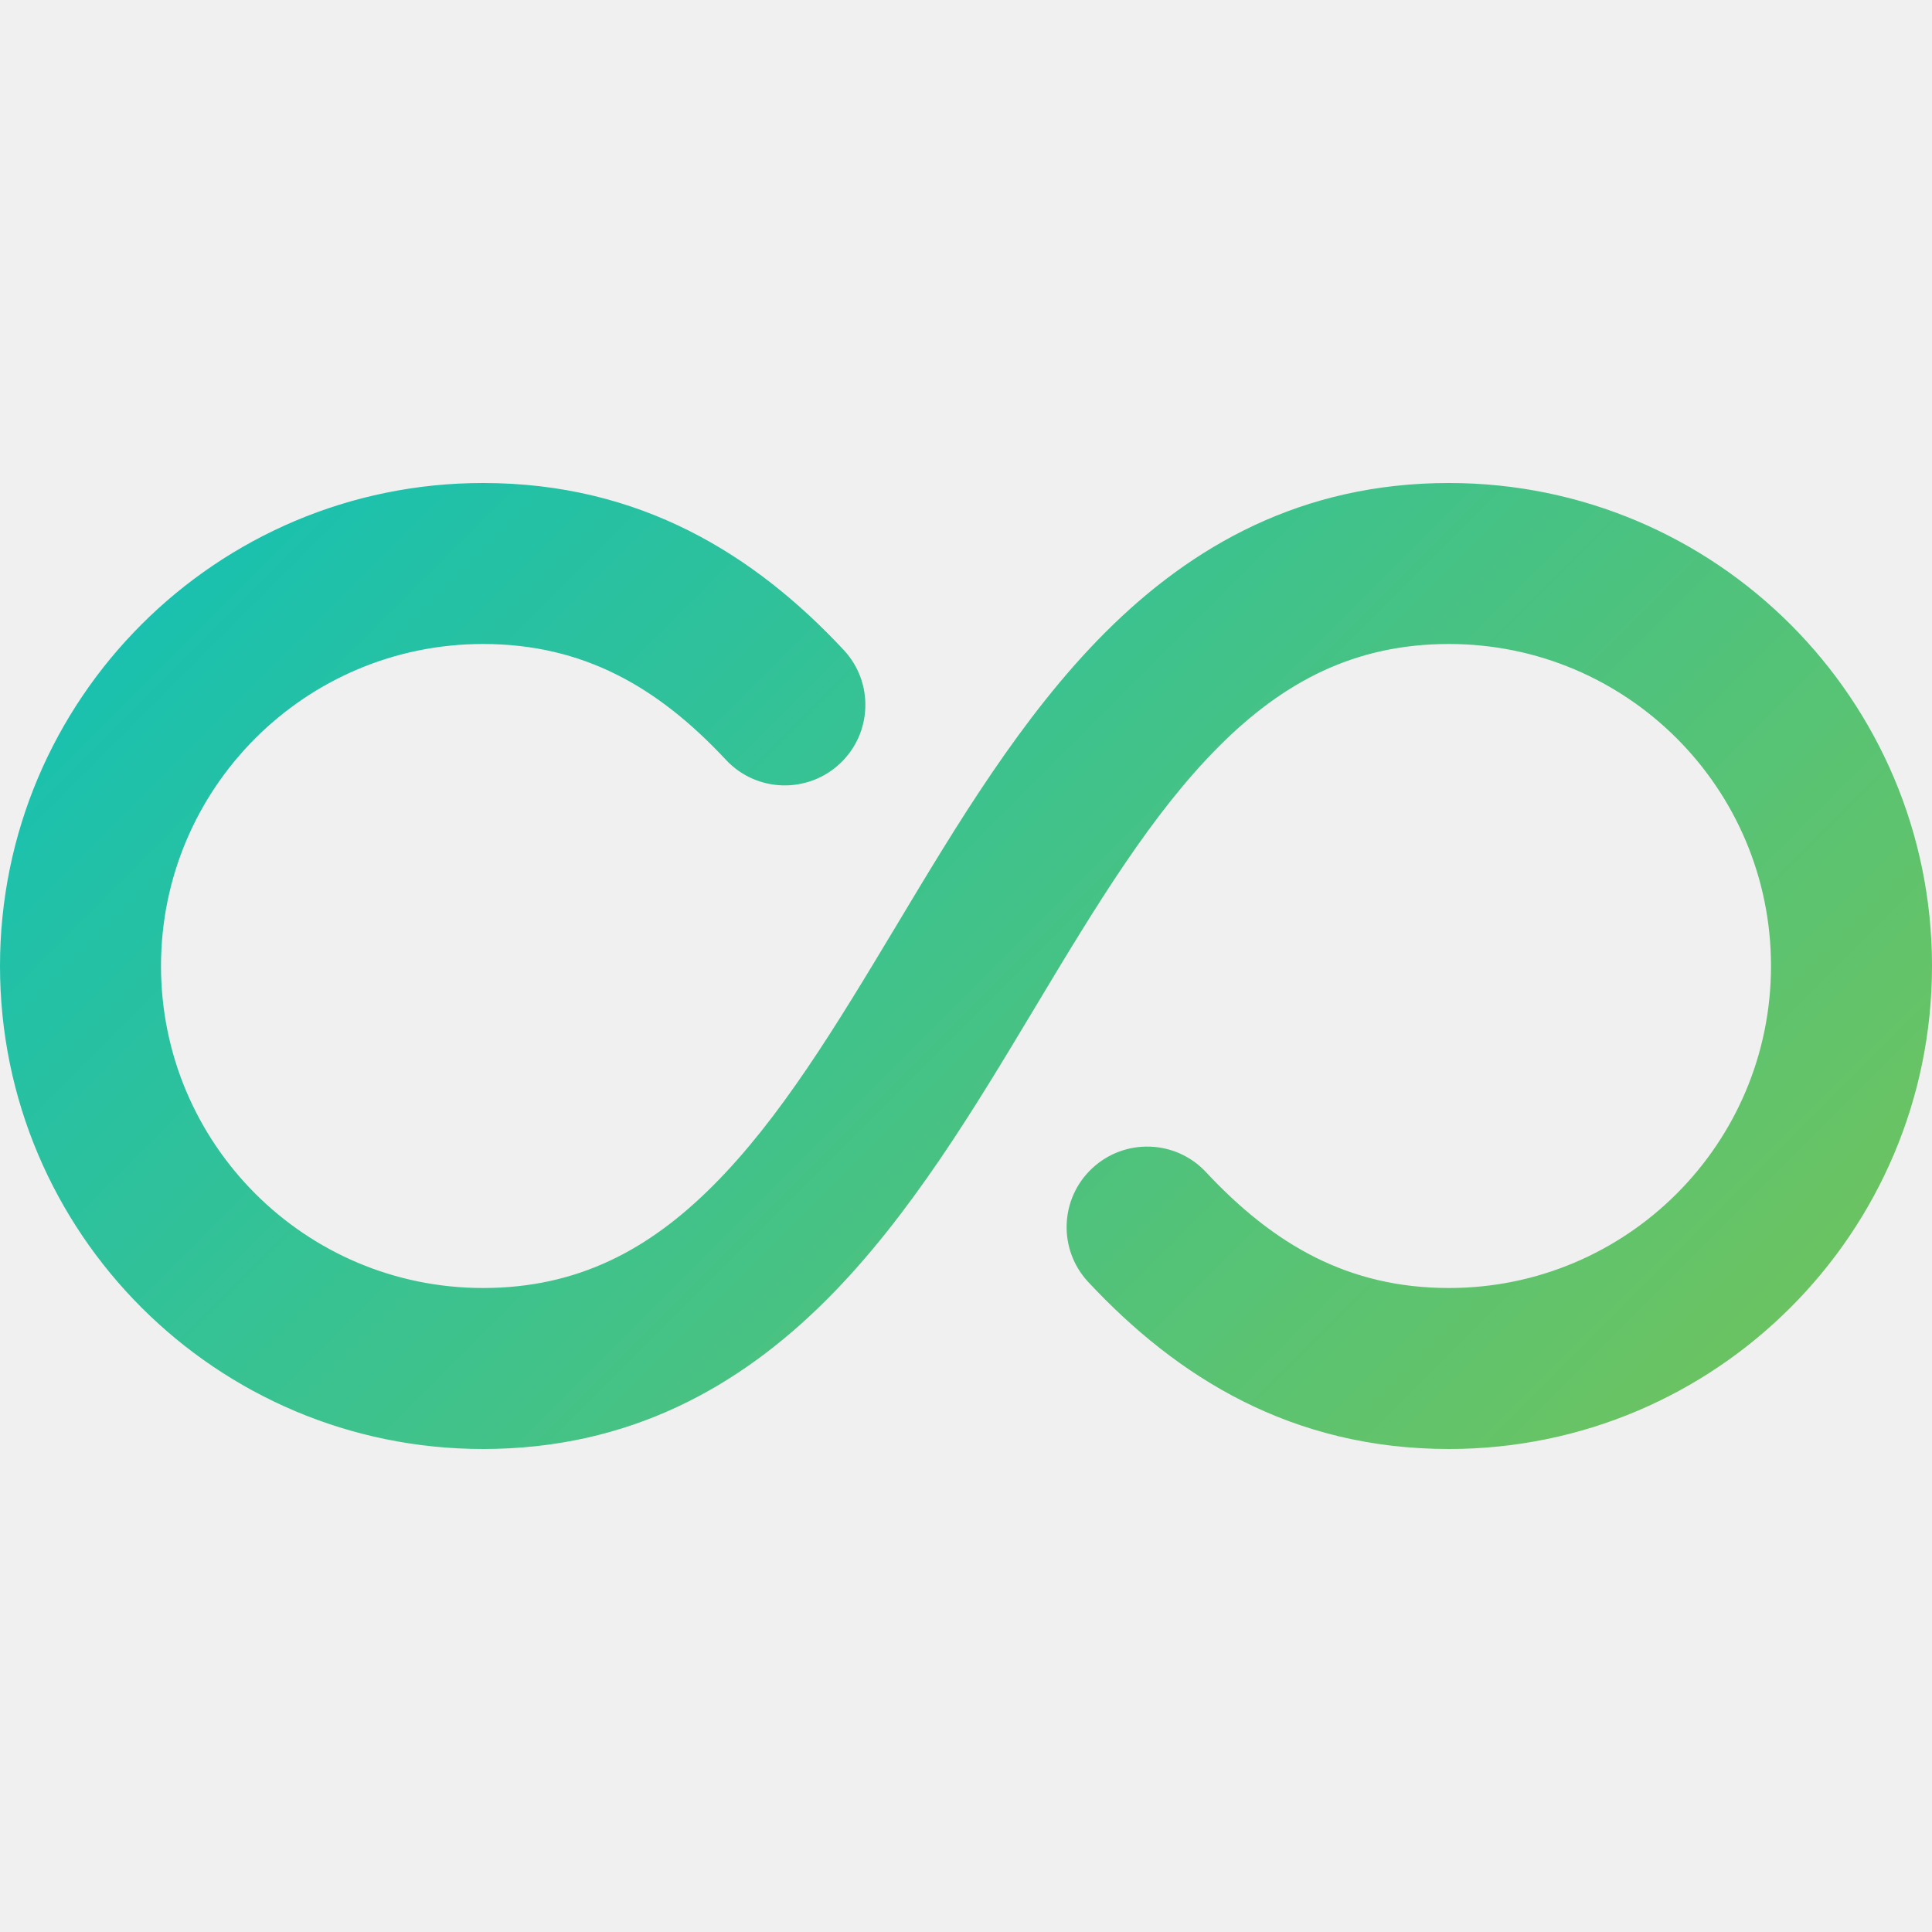
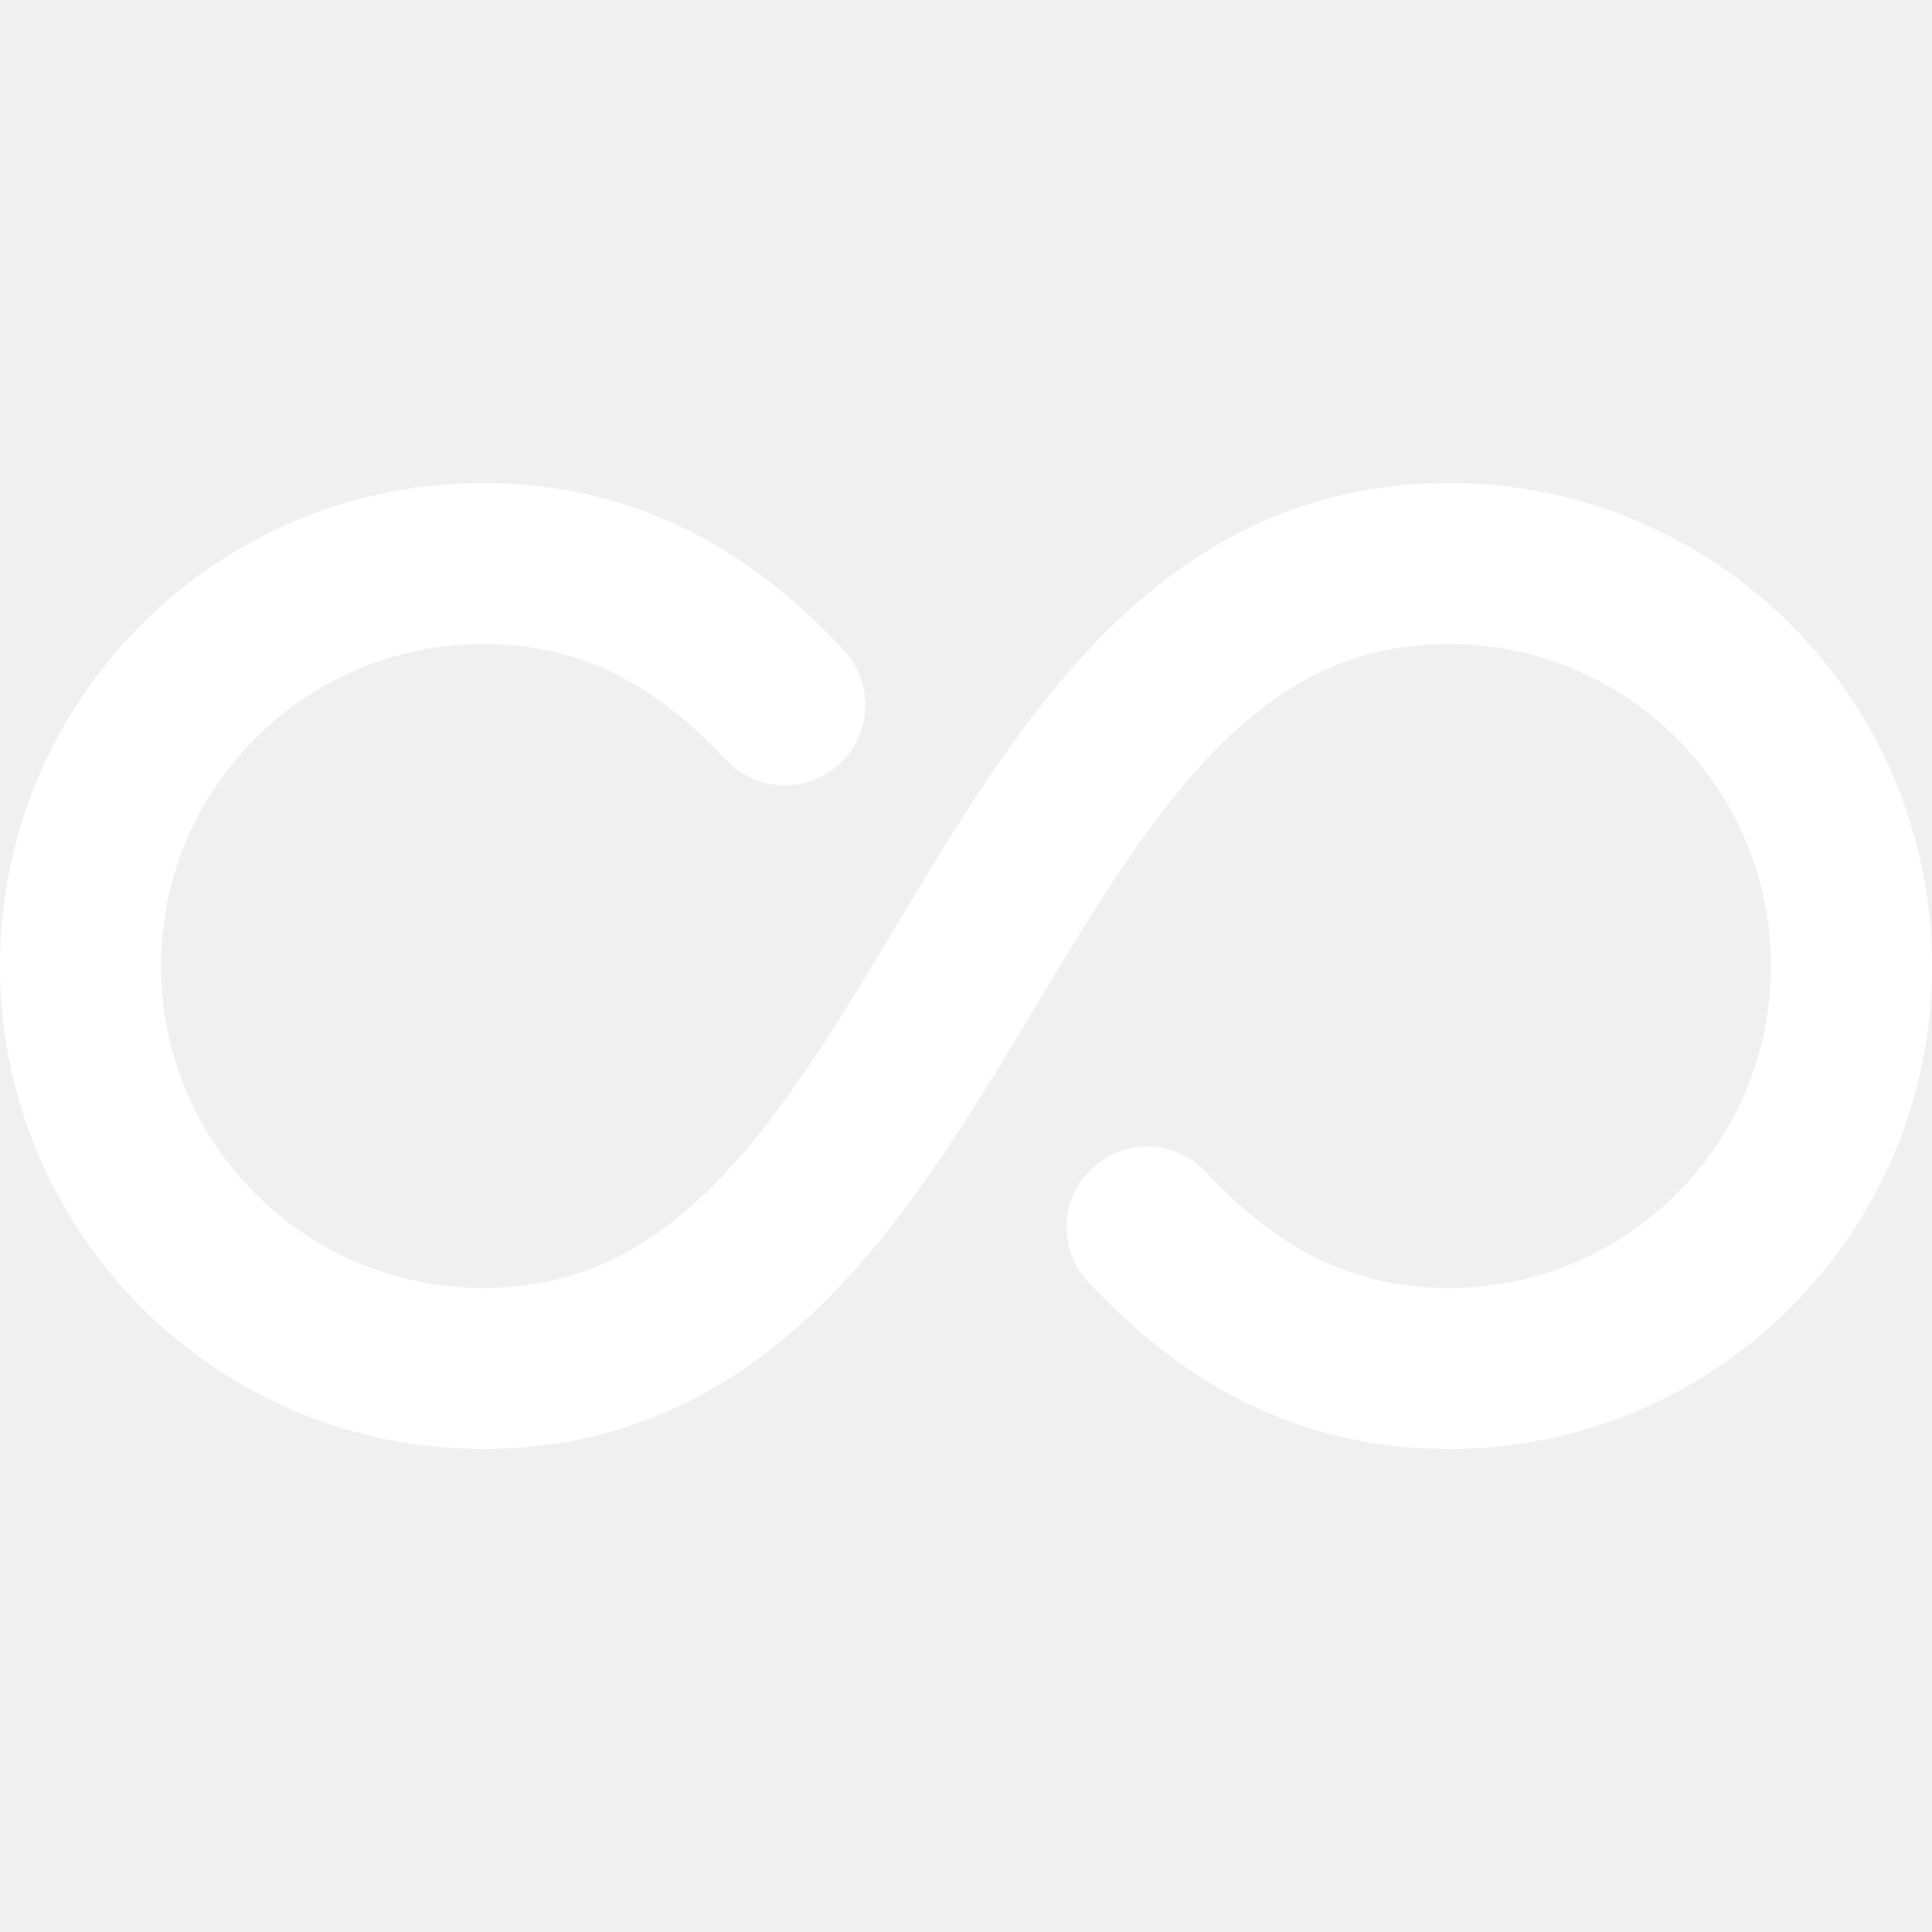
<svg xmlns="http://www.w3.org/2000/svg" width="1600" height="1600" viewBox="0 0 1600 1600" fill="none">
-   <defs>
-     <linearGradient id="agent_gradient" x1="0" y1="0" x2="60" y2="60" gradientUnits="userSpaceOnUse">
-       <stop offset="0%" id="blender_send_icon_gradient_start" style="stop-color:#00C0C7;stop-opacity:1" />
-       <stop offset="100%" id="blender_send_icon_gradient_end" style="stop-color:#85C449;stop-opacity:1" />
-     </linearGradient>
-   </defs>
  <g transform="scale(26.66667)">
-     <path d="M45 15C53.284 15 60 21.716 60 30C60 38.284 53.284 45 45 45C40.117 45 36.562 42.777 33.797 39.815C32.855 38.805 32.91 37.224 33.919 36.282C34.928 35.34 36.511 35.392 37.453 36.401C39.562 38.66 41.876 40 45 40C50.523 40 55 35.523 55 30C55 24.477 50.523 20 45 20C42.063 20 39.854 21.181 37.861 23.174C35.776 25.259 34.057 28.097 32.144 31.287C30.307 34.347 28.276 37.759 25.674 40.361C22.979 43.056 19.563 45 15 45C6.716 45 0 38.284 0 30C0 21.716 6.716 15 15 15C19.883 15 23.439 17.223 26.203 20.186C27.145 21.195 27.09 22.776 26.081 23.718C25.072 24.66 23.488 24.608 22.546 23.599C20.438 21.34 18.124 20 15 20C9.477 20 5 24.477 5 30C5 35.523 9.477 40 15 40C17.937 40 20.146 38.819 22.139 36.826C24.224 34.741 25.943 31.903 27.857 28.713C29.693 25.653 31.724 22.241 34.326 19.639C37.021 16.944 40.437 15 45 15Z" fill="url(#agent_gradient)" />
+     <path d="M45 15C53.284 15 60 21.716 60 30C60 38.284 53.284 45 45 45C40.117 45 36.562 42.777 33.797 39.815C32.855 38.805 32.91 37.224 33.919 36.282C34.928 35.34 36.511 35.392 37.453 36.401C39.562 38.66 41.876 40 45 40C50.523 40 55 35.523 55 30C55 24.477 50.523 20 45 20C42.063 20 39.854 21.181 37.861 23.174C35.776 25.259 34.057 28.097 32.144 31.287C30.307 34.347 28.276 37.759 25.674 40.361C22.979 43.056 19.563 45 15 45C6.716 45 0 38.284 0 30C0 21.716 6.716 15 15 15C19.883 15 23.439 17.223 26.203 20.186C27.145 21.195 27.09 22.776 26.081 23.718C25.072 24.66 23.488 24.608 22.546 23.599C20.438 21.34 18.124 20 15 20C9.477 20 5 24.477 5 30C5 35.523 9.477 40 15 40C17.937 40 20.146 38.819 22.139 36.826C24.224 34.741 25.943 31.903 27.857 28.713C29.693 25.653 31.724 22.241 34.326 19.639C37.021 16.944 40.437 15 45 15Z" fill="white" />
  </g>
</svg>
